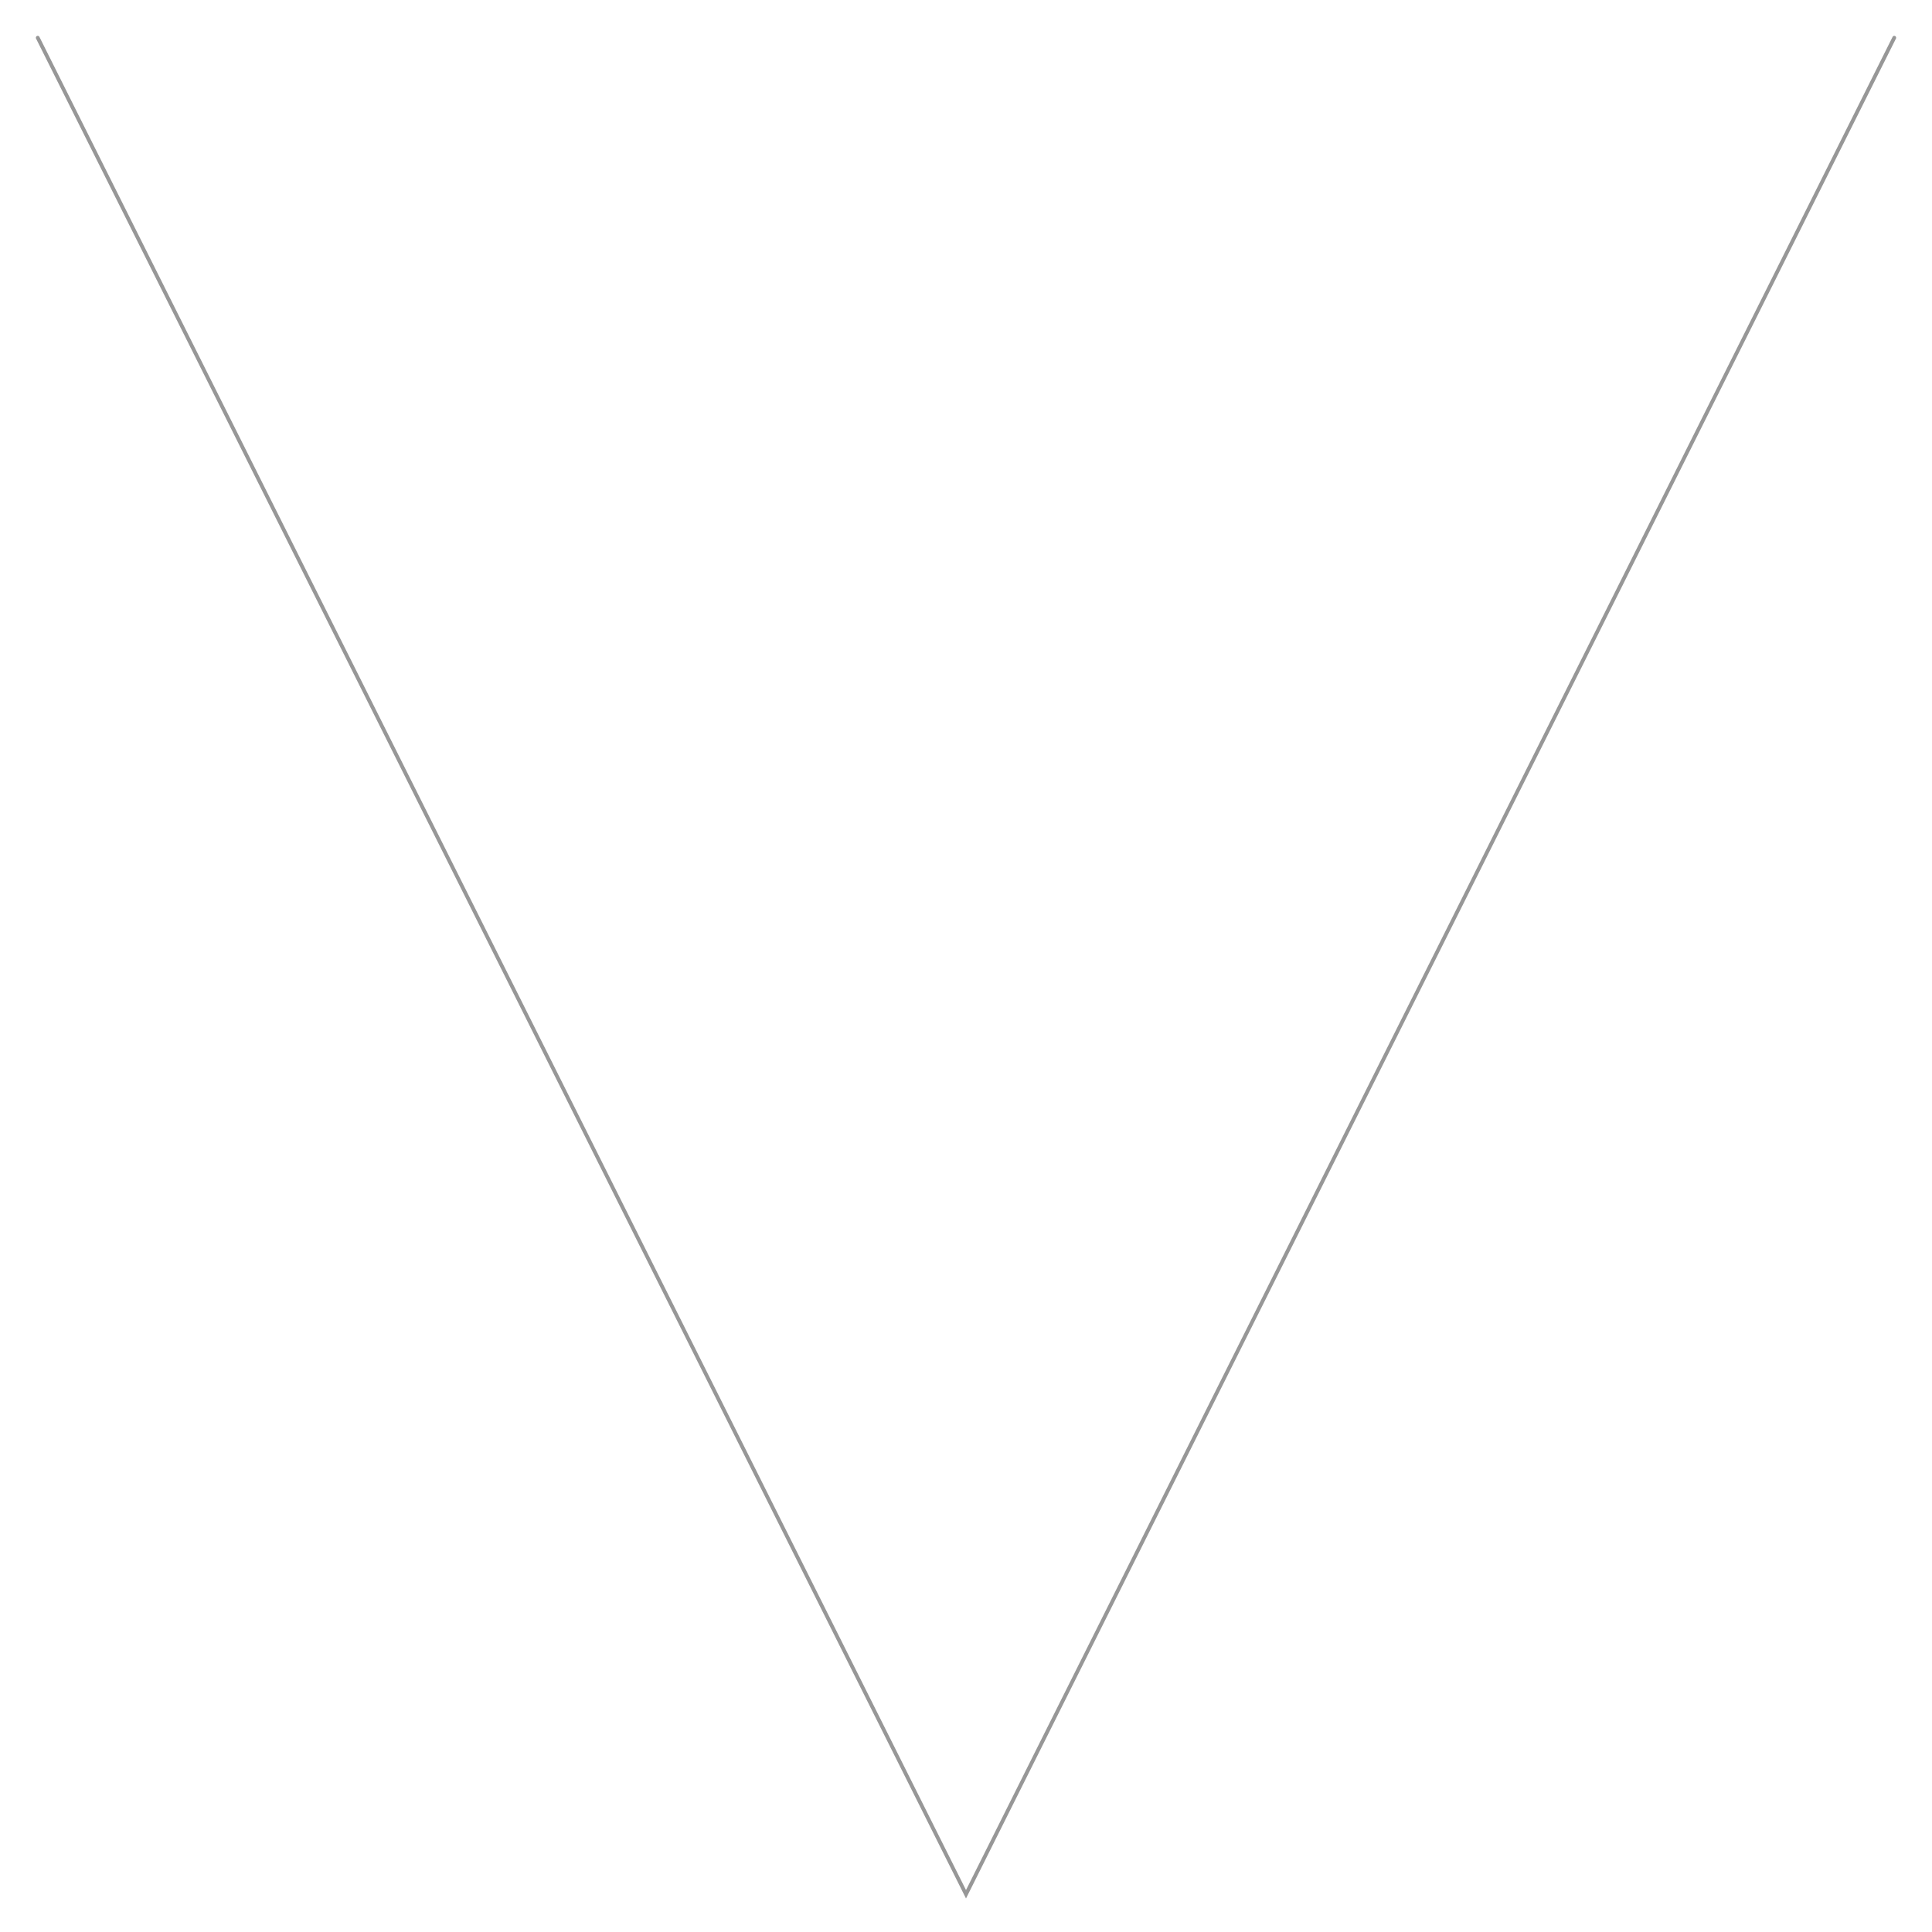
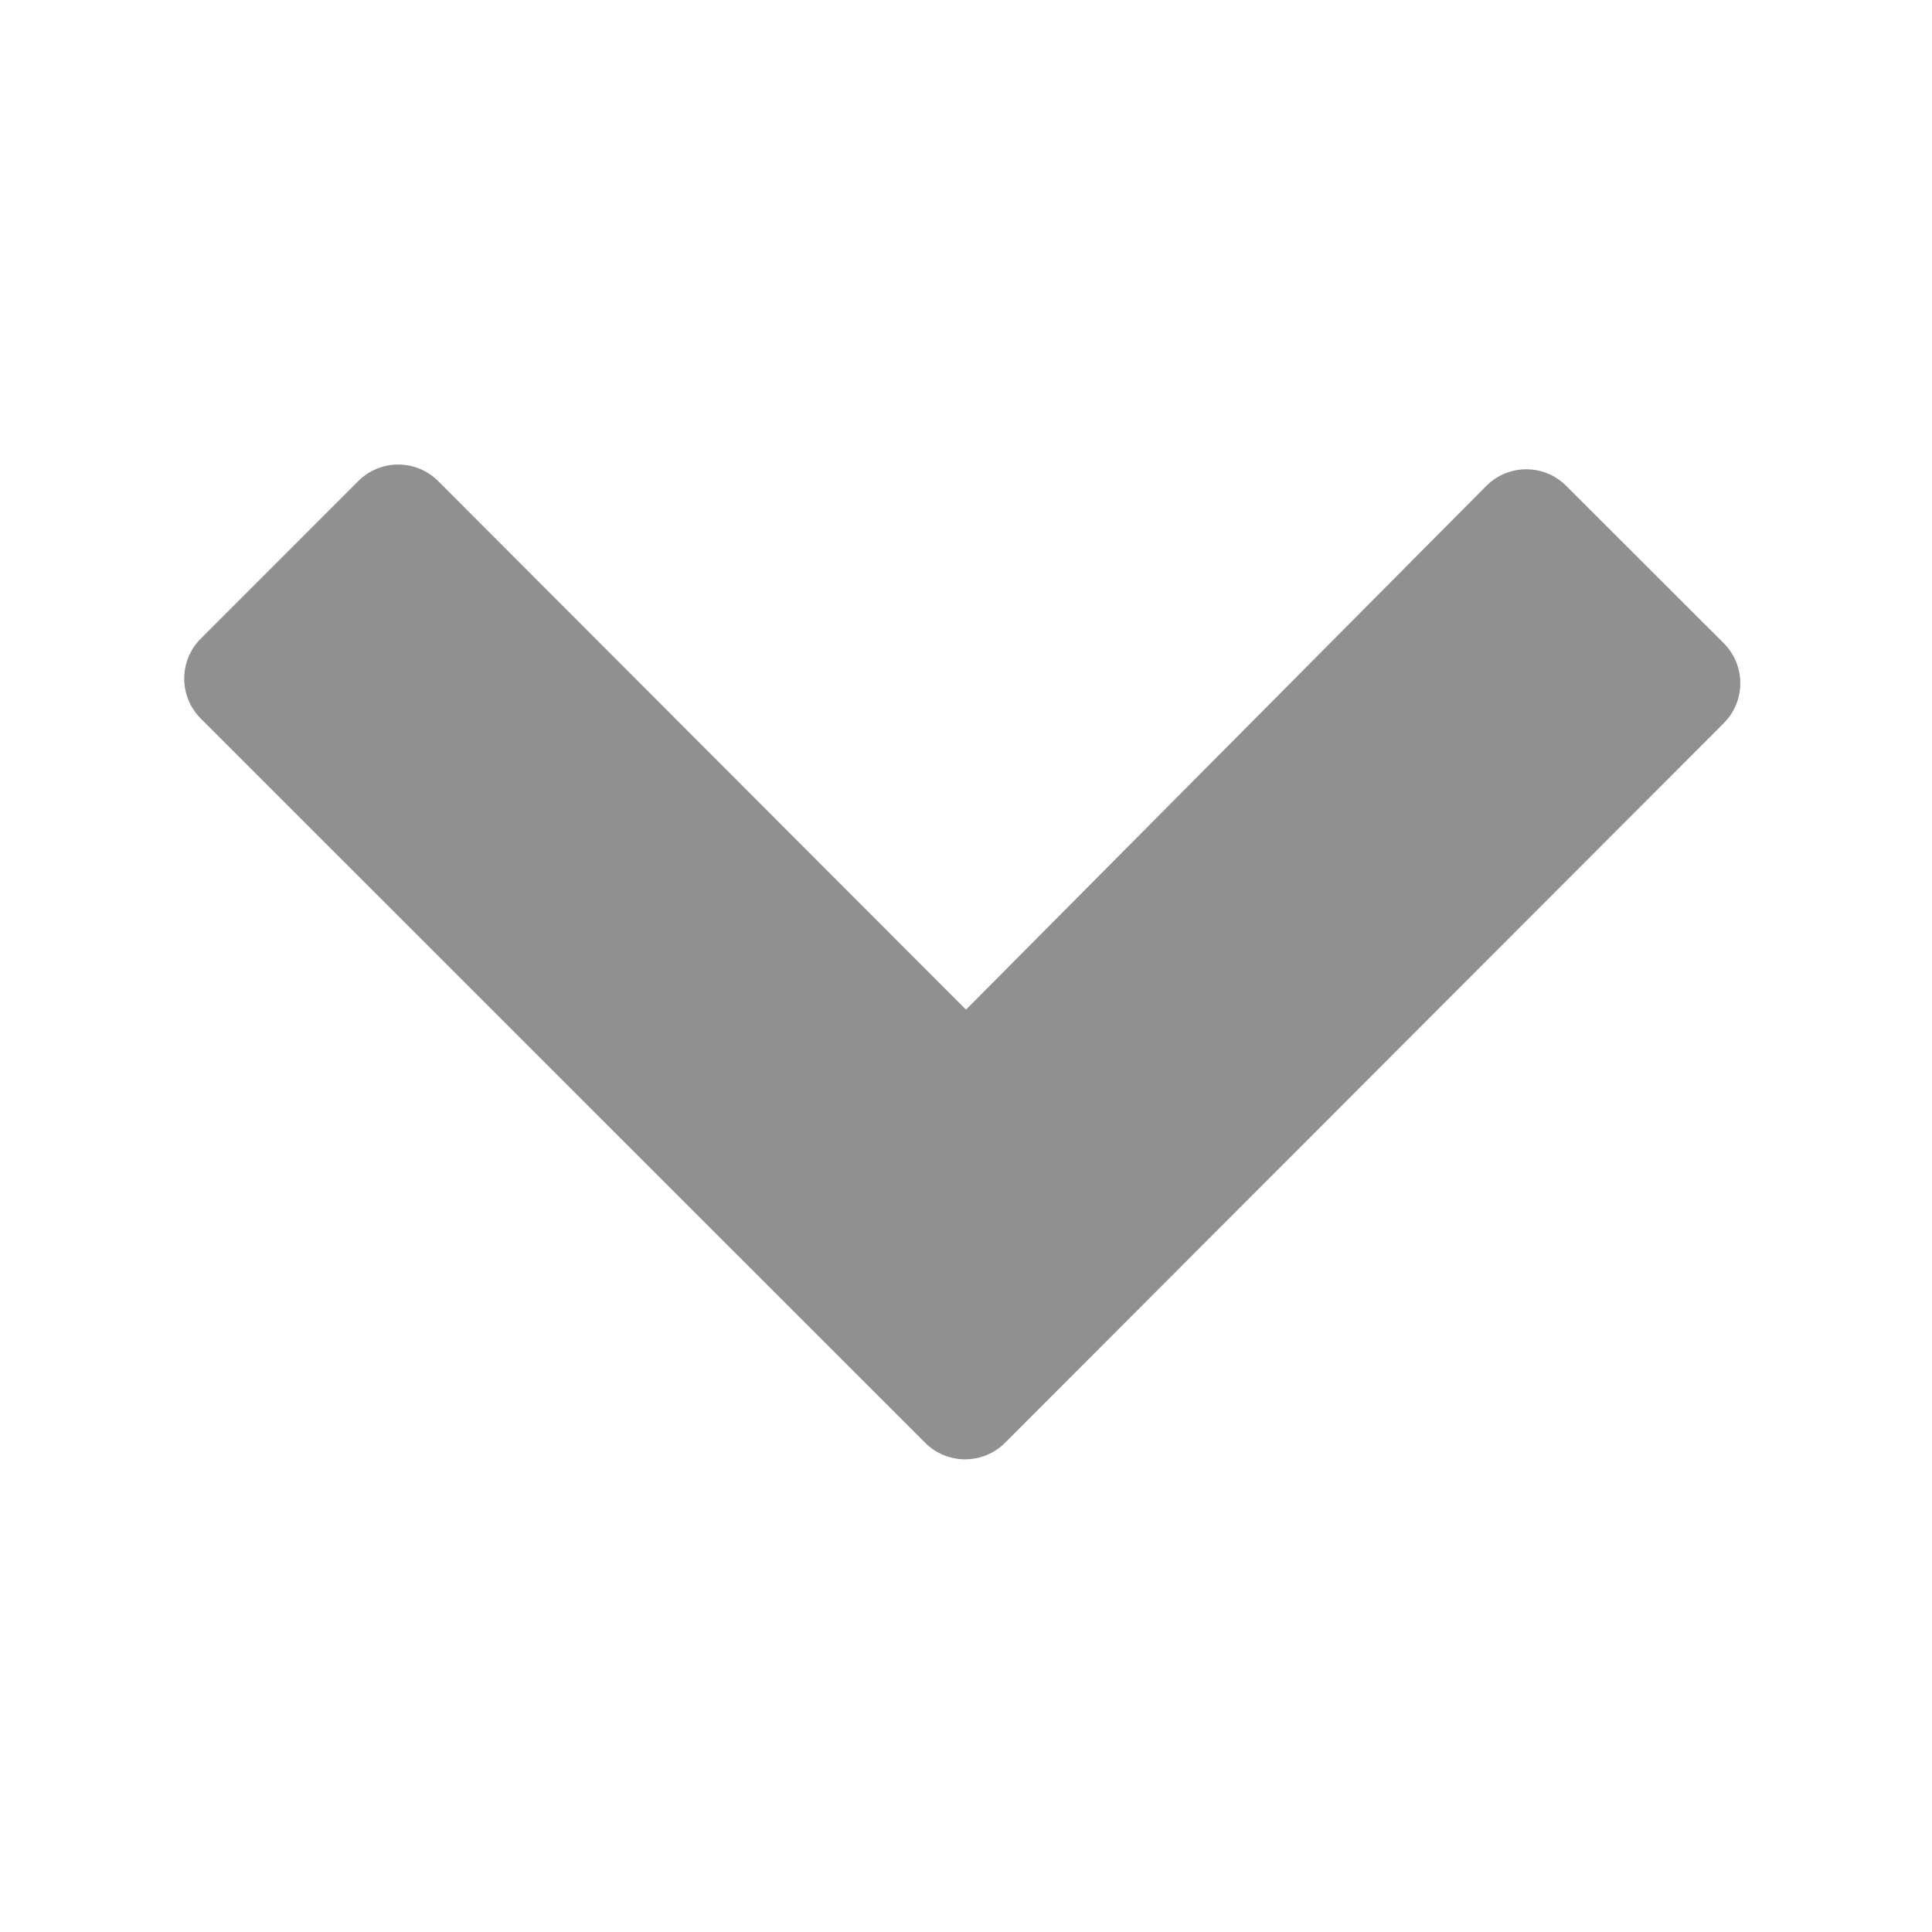
- <svg xmlns="http://www.w3.org/2000/svg" viewBox="0 0 512 512" version="1.1">
+ <svg xmlns="http://www.w3.org/2000/svg" width="512px" height="512px" viewBox="0 0 512 512" version="1.1">
  <defs />
-   <g>
-     <path stroke="#979797" fill="none" stroke-linecap="round" d="M10,10l246,492l246-492" />
+   <g id="Page-1" stroke="none" stroke-width="1" fill="none" fill-rule="evenodd">
+     <g id="dropdown-arrow">
+       <g id="Guide" transform="translate(-3, -3)" />
+       <path d="M224.279,361.469 L245.16,382.346 C251.017,388.202 260.509,388.199 266.362,382.339 L287.228,361.447 L456.813,191.652 C462.666,185.792 462.665,176.3 456.8,170.443 L415.051,128.745 C409.191,122.892 399.711,122.907 393.869,128.788 L256,267.566 L116.133,127.508 C110.281,121.648 100.795,121.641 94.934,127.503 L53.214,169.231 C47.358,175.088 47.354,184.578 53.213,190.437 L224.279,361.469 Z" id="Shape" fill="#909090" />
+     </g>
  </g>
</svg>
